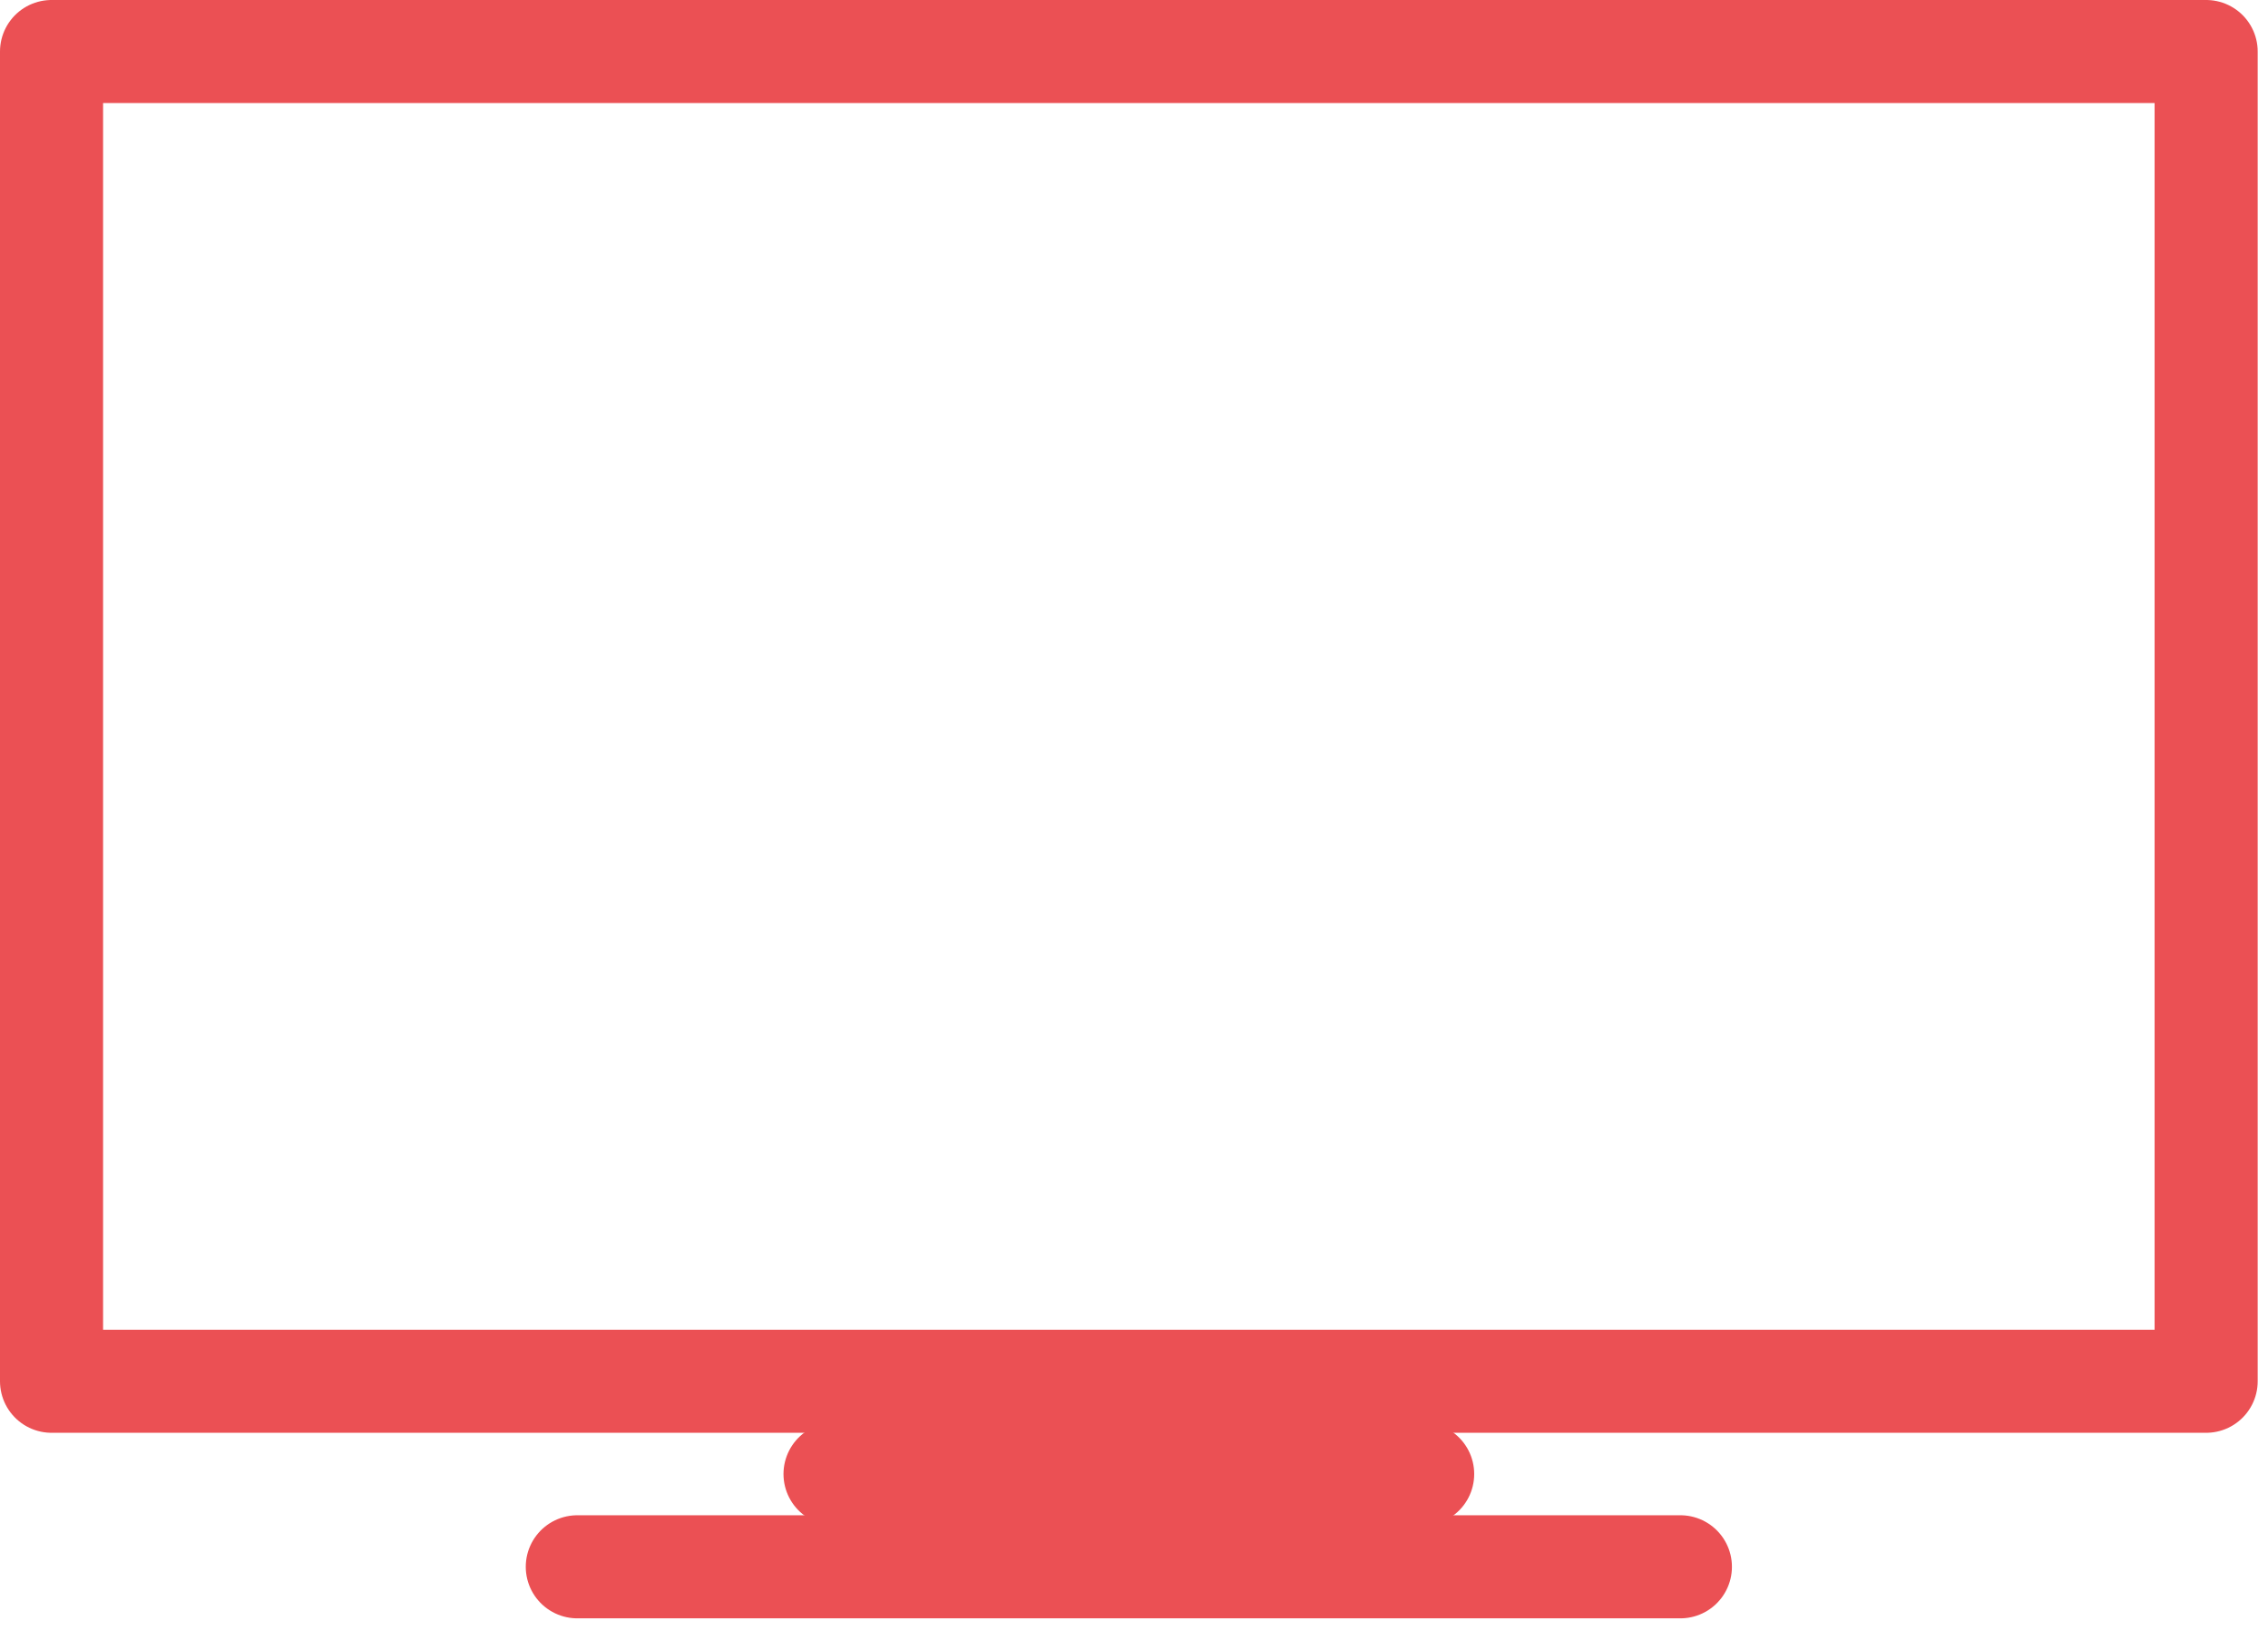
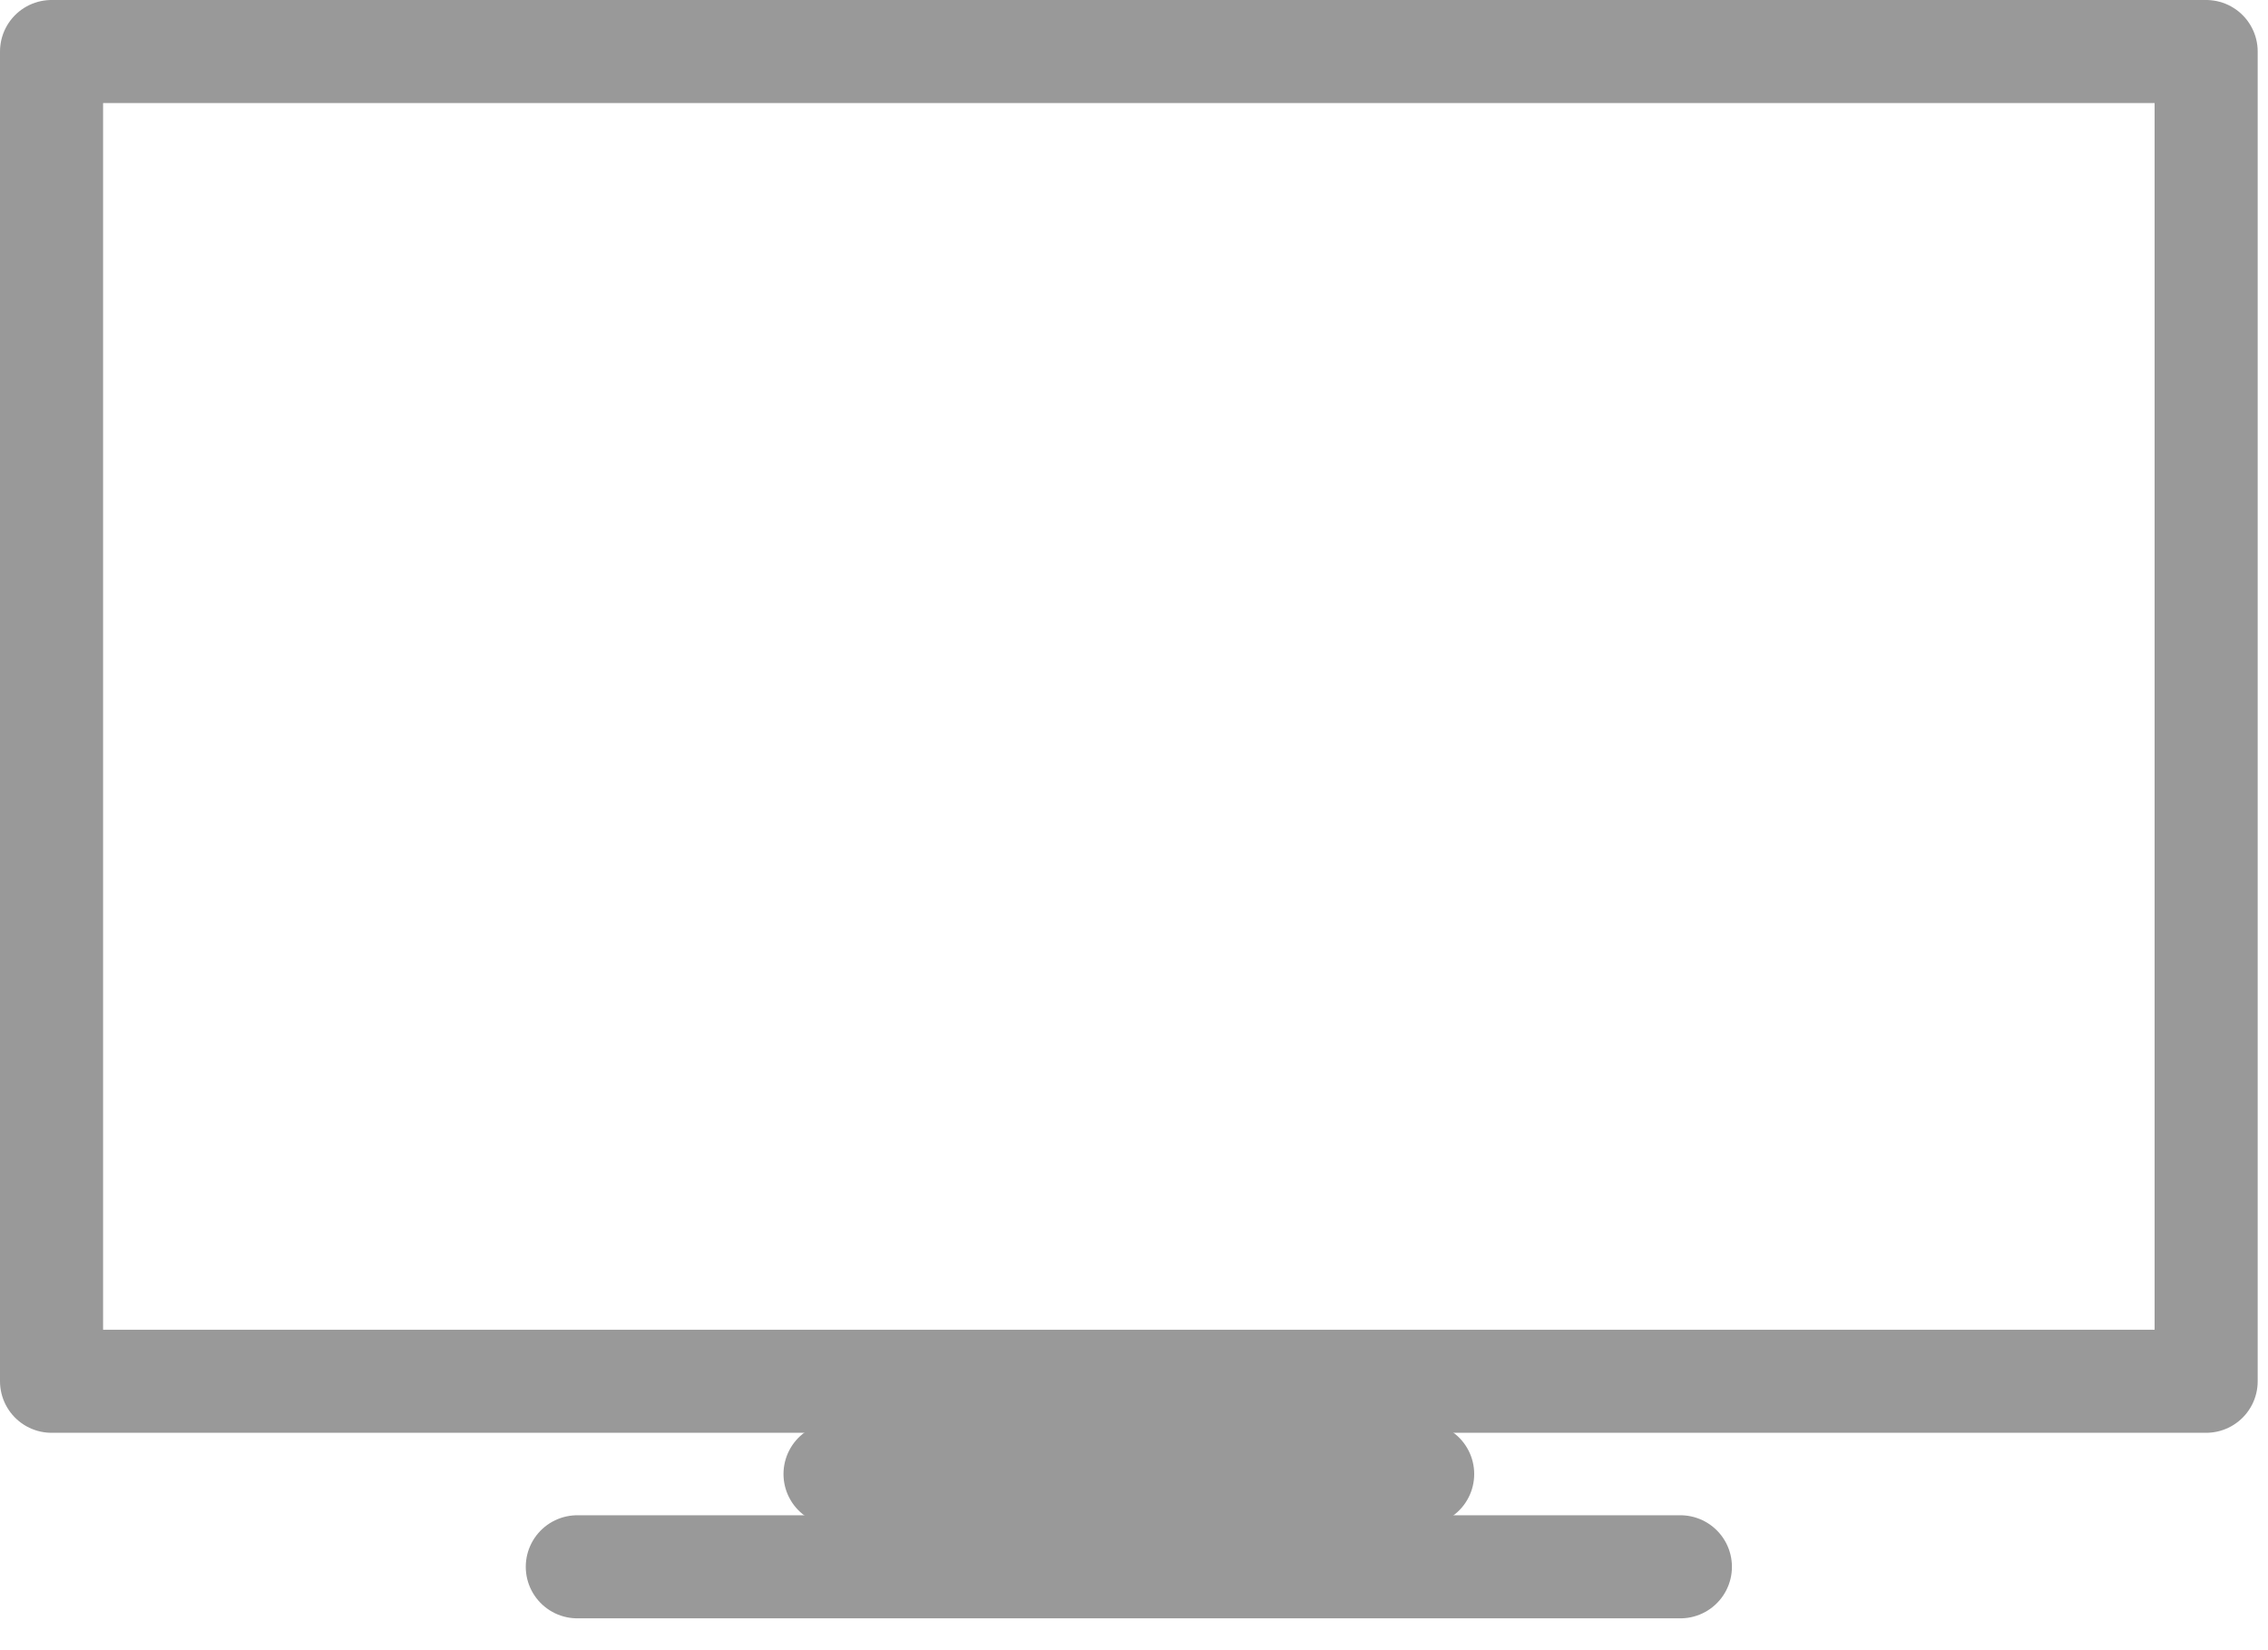
<svg xmlns="http://www.w3.org/2000/svg" width="22" height="16" viewBox="0 0 22 16" fill="none">
-   <path d="M21.4 0.5H0.5V13.4H21.4V0.5Z" stroke="#EB5054" stroke-miterlimit="10" stroke-linecap="round" stroke-linejoin="round" />
-   <path d="M8.1 14.3H13.8" stroke="#EB5054" stroke-miterlimit="10" stroke-linecap="round" stroke-linejoin="round" />
-   <path d="M5.6 15.2H16.3" stroke="#EB5054" stroke-miterlimit="10" stroke-linecap="round" stroke-linejoin="round" />
+   <path d="M21.4 0.5H0.5V13.4H21.4V0.5Z" stroke="#999999" stroke-miterlimit="10" stroke-linecap="round" stroke-linejoin="round" />
+   <path d="M8.1 14.3H13.8" stroke="#999999" stroke-miterlimit="10" stroke-linecap="round" stroke-linejoin="round" />
+   <path d="M5.6 15.2H16.3" stroke="#999999" stroke-miterlimit="10" stroke-linecap="round" stroke-linejoin="round" />
</svg>
